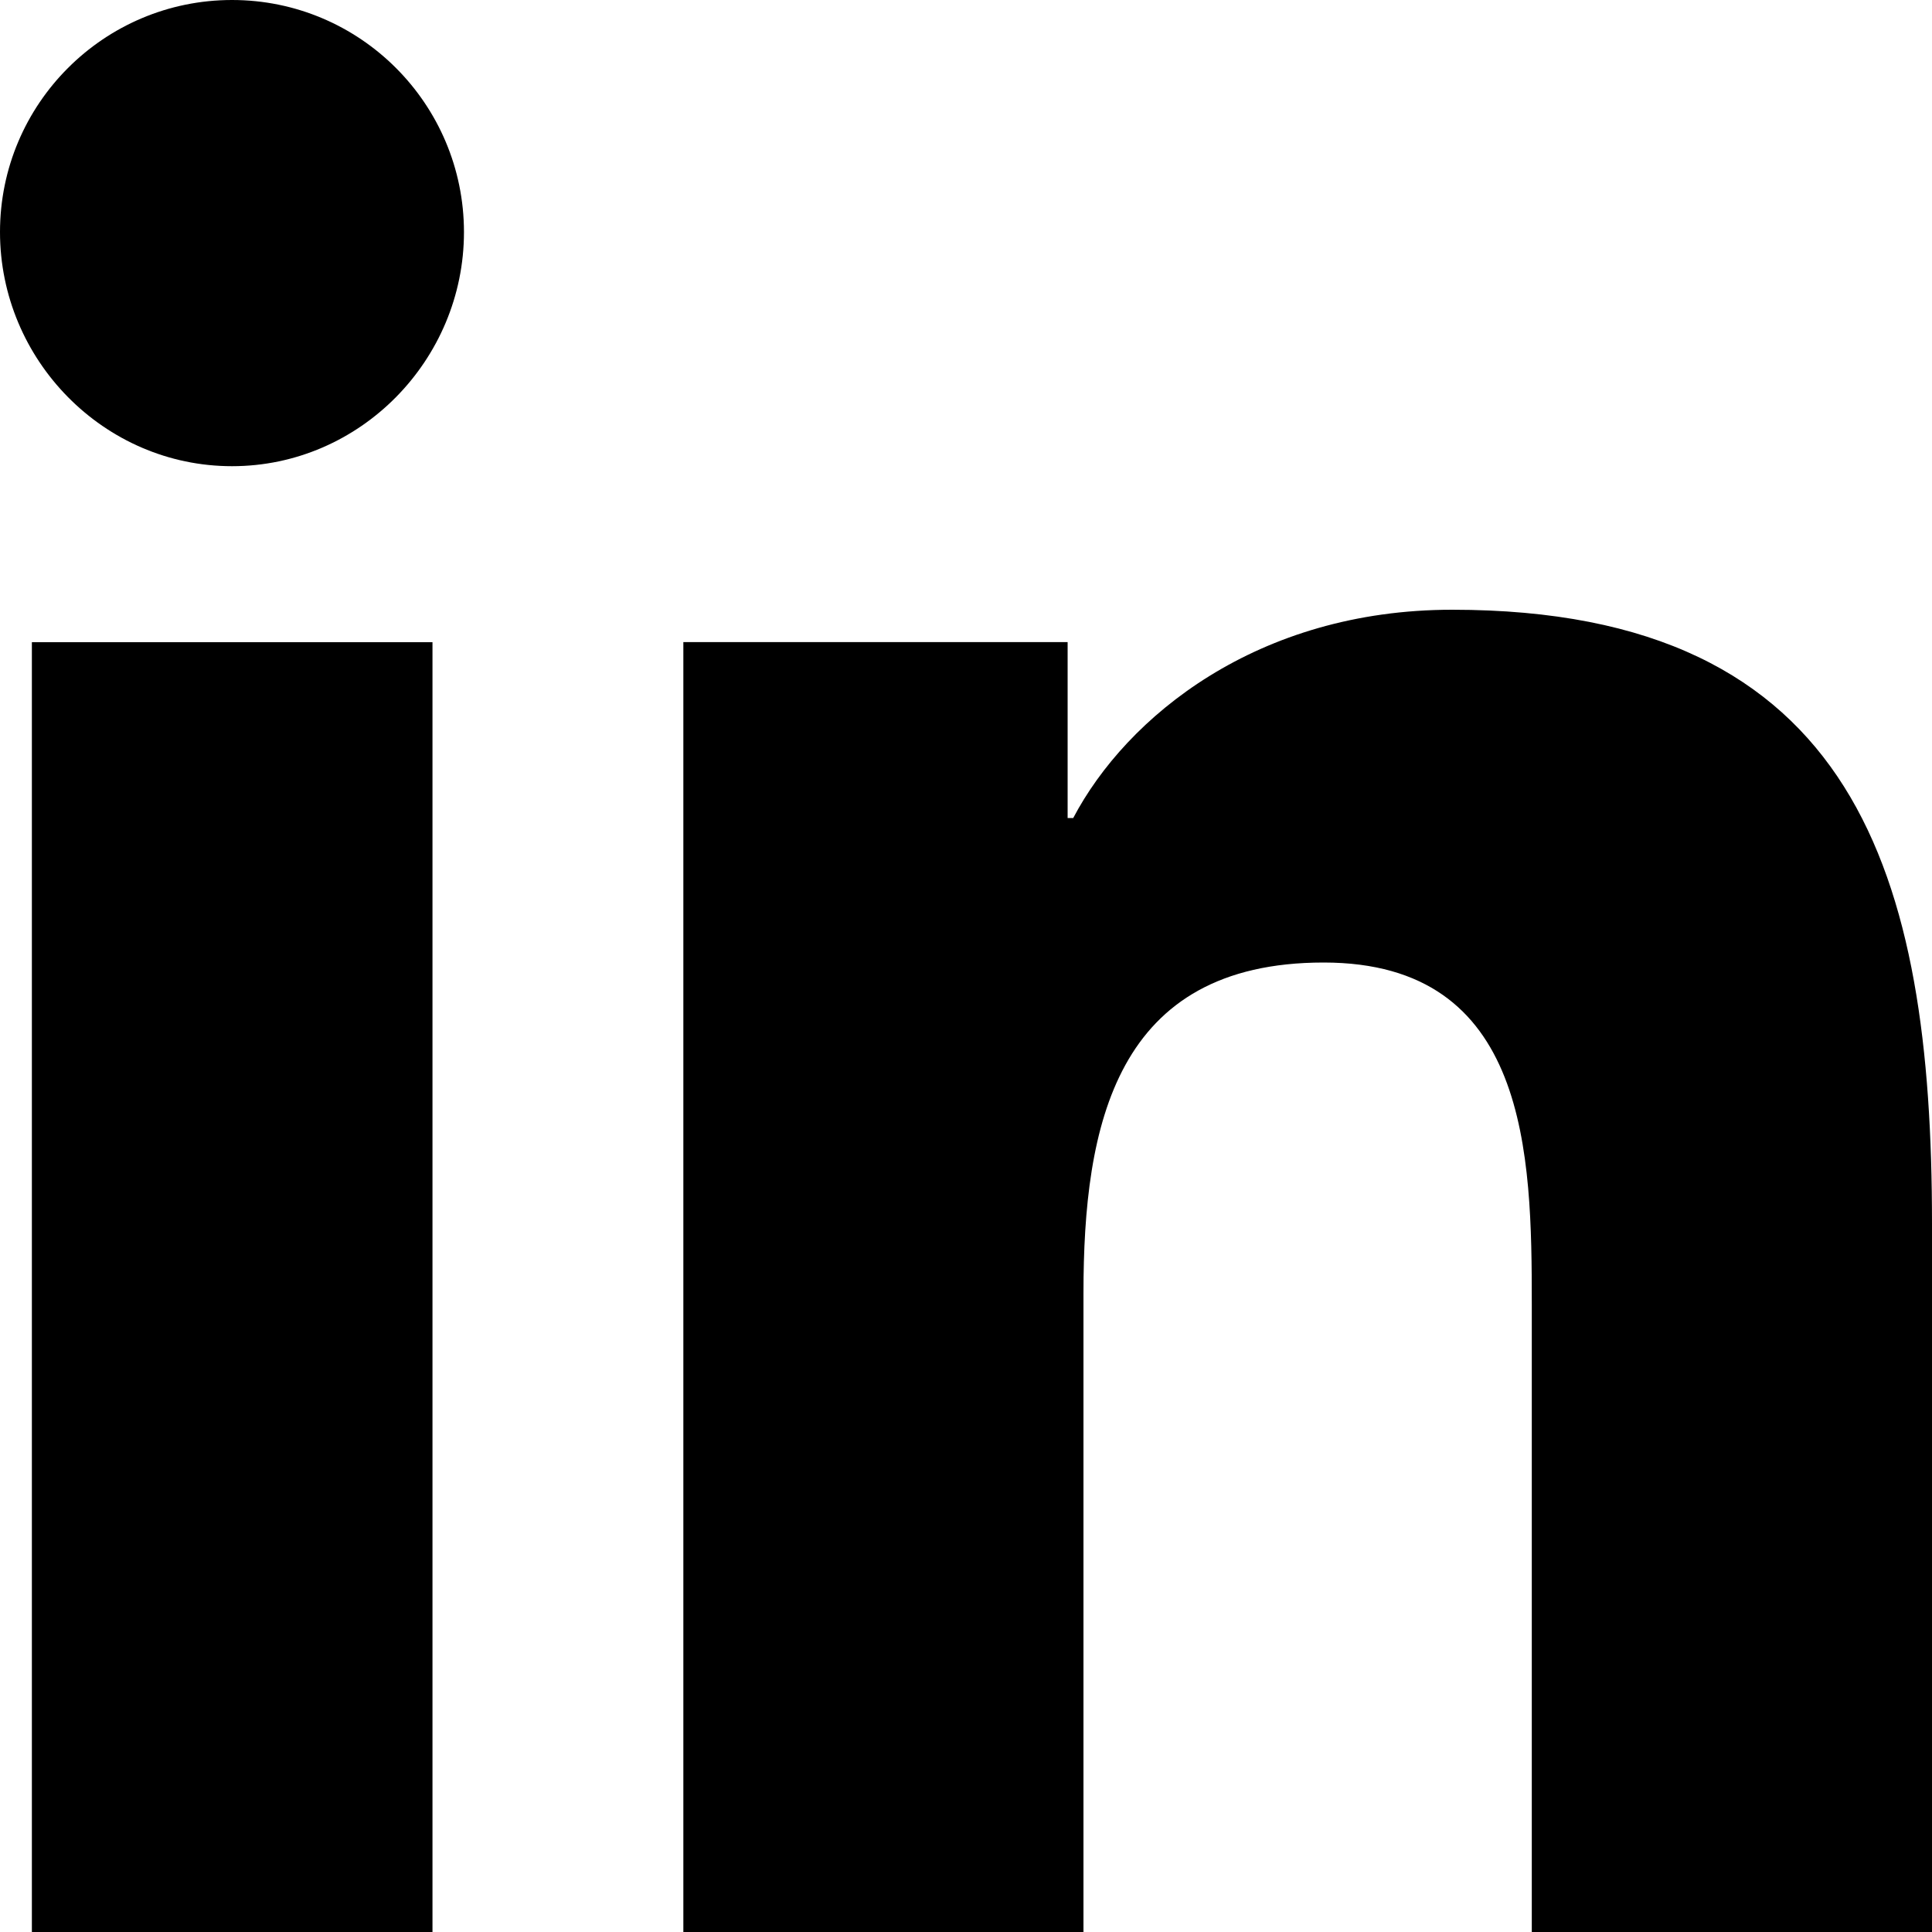
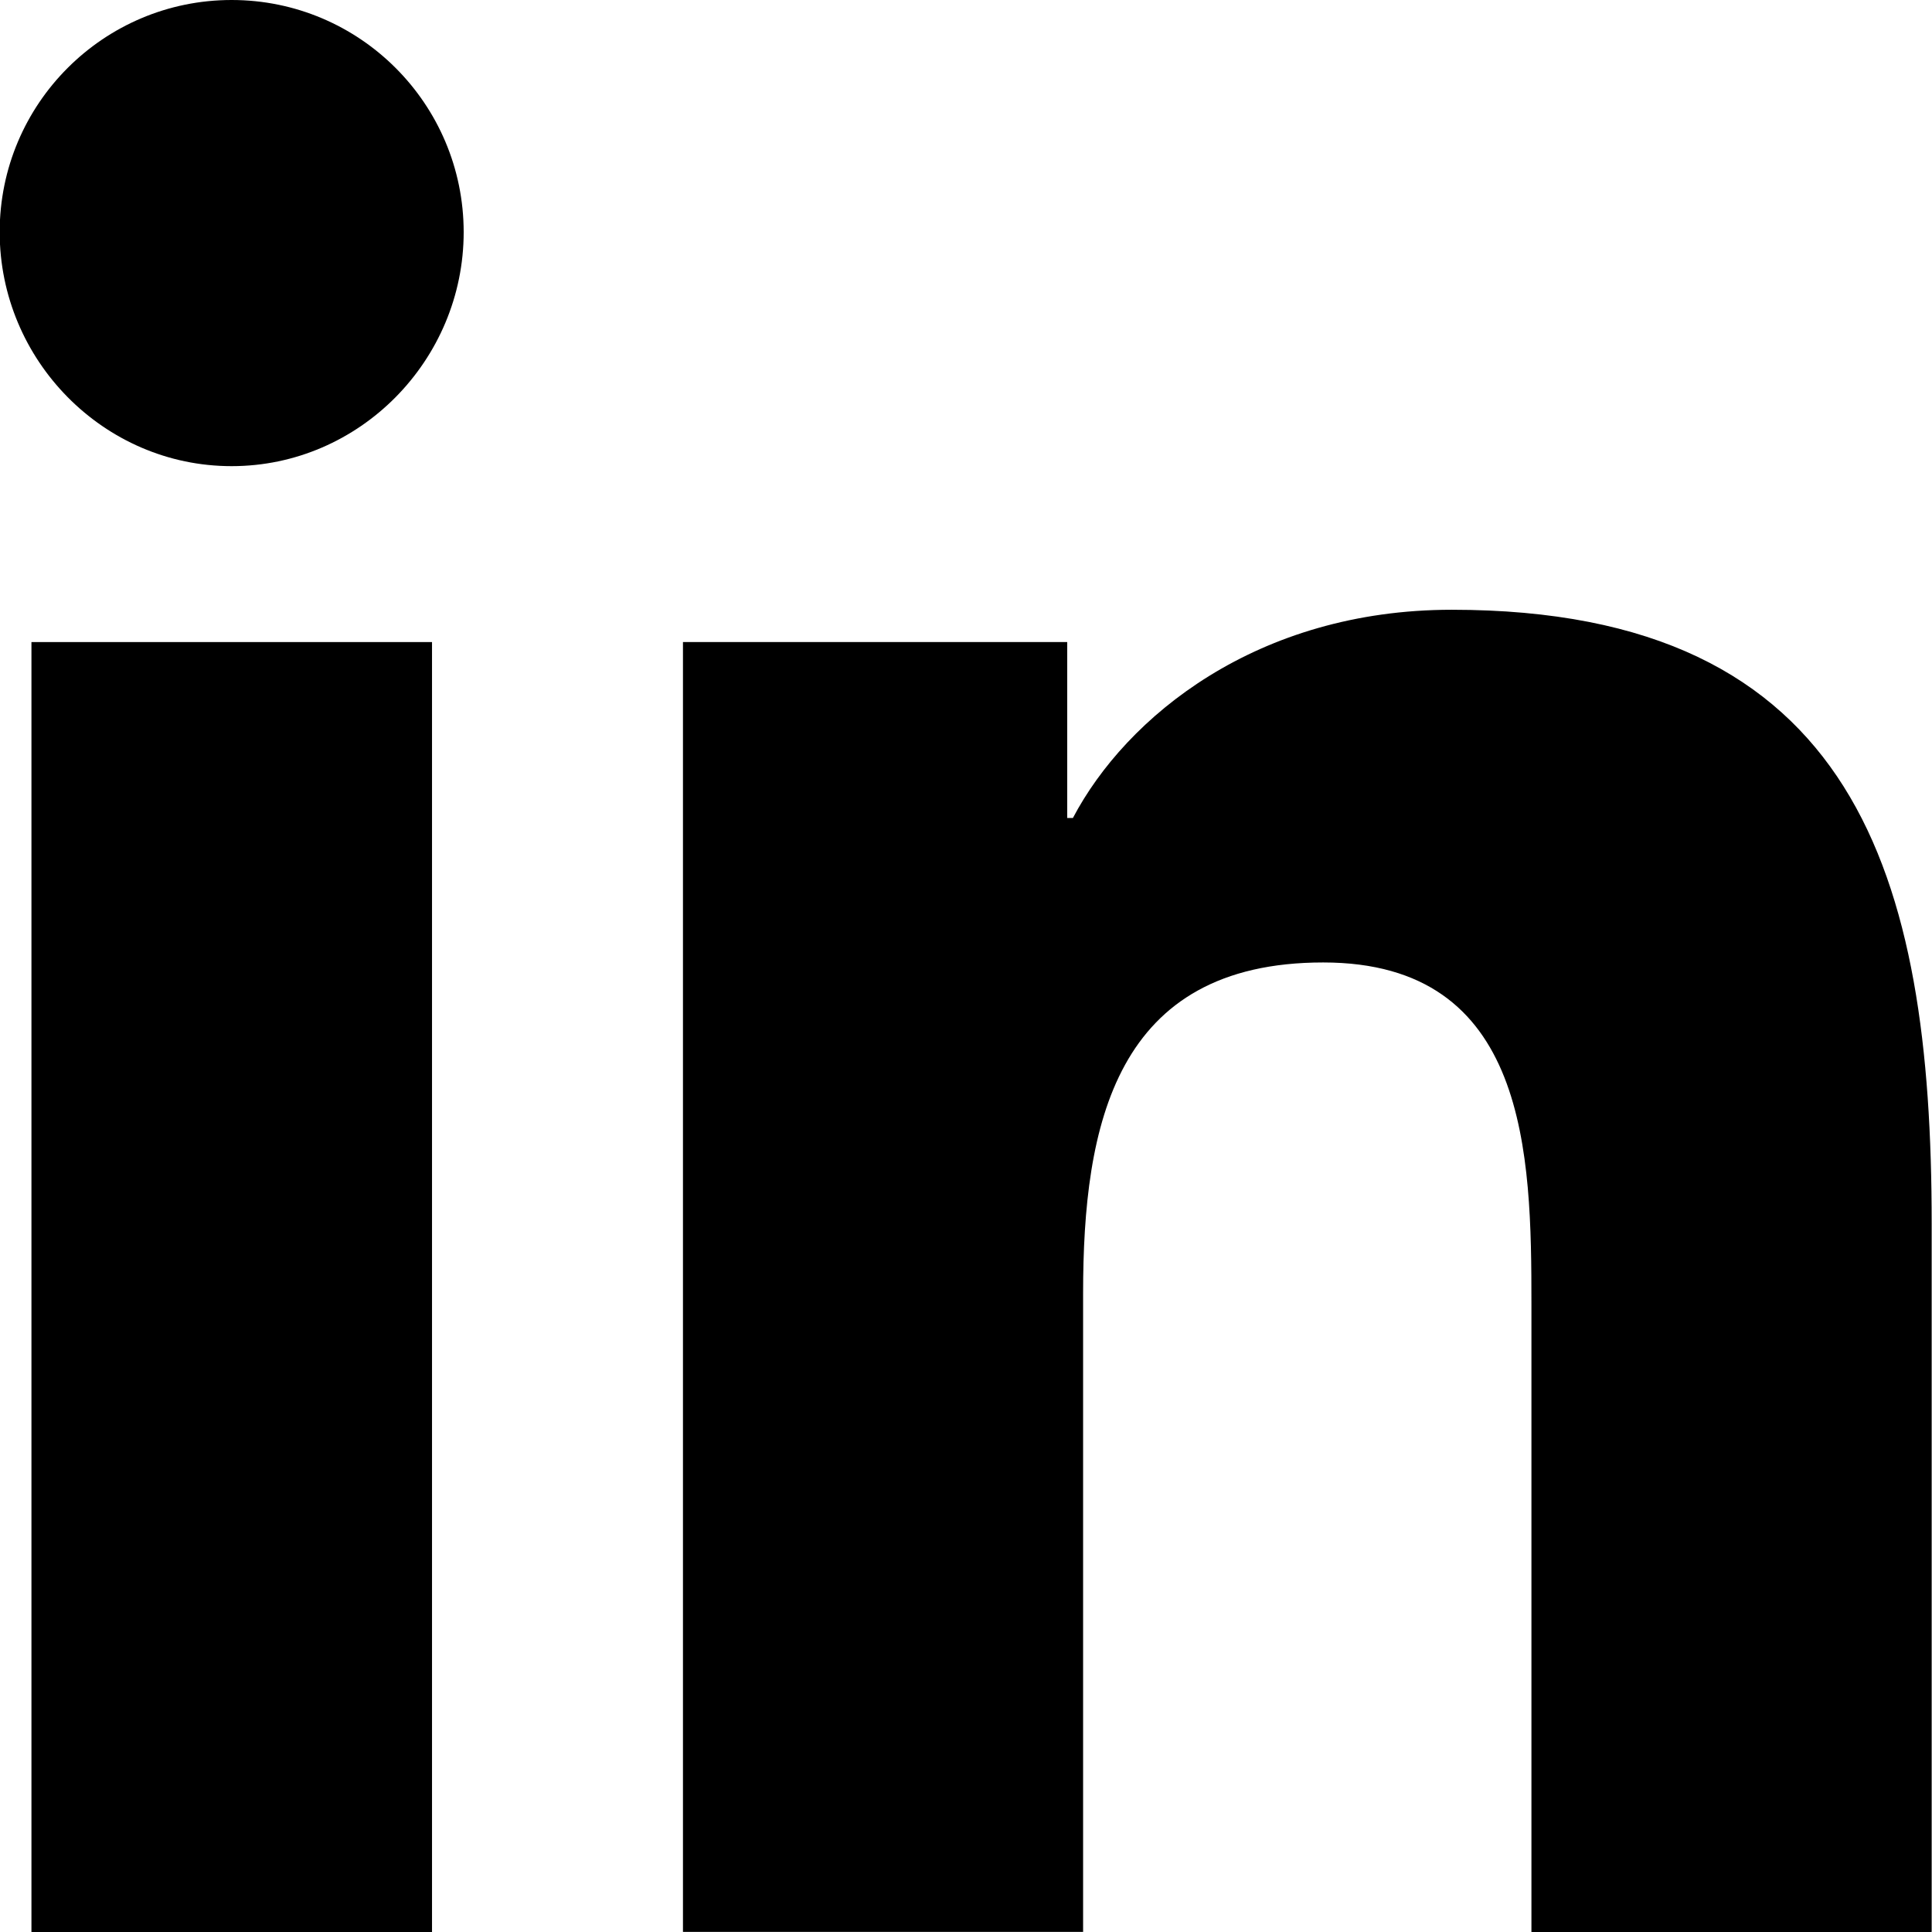
- <svg xmlns="http://www.w3.org/2000/svg" width="20" height="20" viewBox="0 0 20 20" fill="none">
-   <path d="M19.995 20.001V20H20V12.665C20 9.077 19.227 6.312 15.033 6.312C13.016 6.312 11.662 7.419 11.11 8.468H11.052V6.647H7.074V20H11.216V13.388C11.216 11.648 11.546 9.964 13.702 9.964C15.826 9.964 15.857 11.951 15.857 13.5V20.001H19.995Z" fill="currentColor" />
-   <path d="M0.33 6.648H4.477V20.001H0.33V6.648Z" fill="currentColor" />
-   <path d="M2.402 0C1.076 0 0 1.076 0 2.402C0 3.727 1.076 4.826 2.402 4.826C3.727 4.826 4.803 3.727 4.803 2.402C4.802 1.076 3.727 0 2.402 0V0Z" fill="currentColor" />
+ <svg xmlns="http://www.w3.org/2000/svg" width="18" height="18" viewBox="0 0 18 18" fill="none">
+   <path d="M17.992 18V17.999H17.997V11.398C17.997 8.168 17.301 5.681 13.526 5.681C11.711 5.681 10.493 6.677 9.996 7.621H9.943V5.982H6.363V17.999H10.091V12.049C10.091 10.482 10.388 8.967 12.328 8.967C14.24 8.967 14.268 10.755 14.268 12.149V18H17.992Z" fill="currentColor" />
+   <path d="M0.293 5.982H4.025V18H0.293V5.982Z" fill="currentColor" />
+   <path d="M2.158 0C0.965 0 -0.003 0.968 -0.003 2.162C-0.003 3.355 0.965 4.343 2.158 4.343C3.351 4.343 4.32 3.355 4.32 2.162C4.319 0.968 3.351 0 2.158 0V0Z" fill="currentColor" />
</svg>
